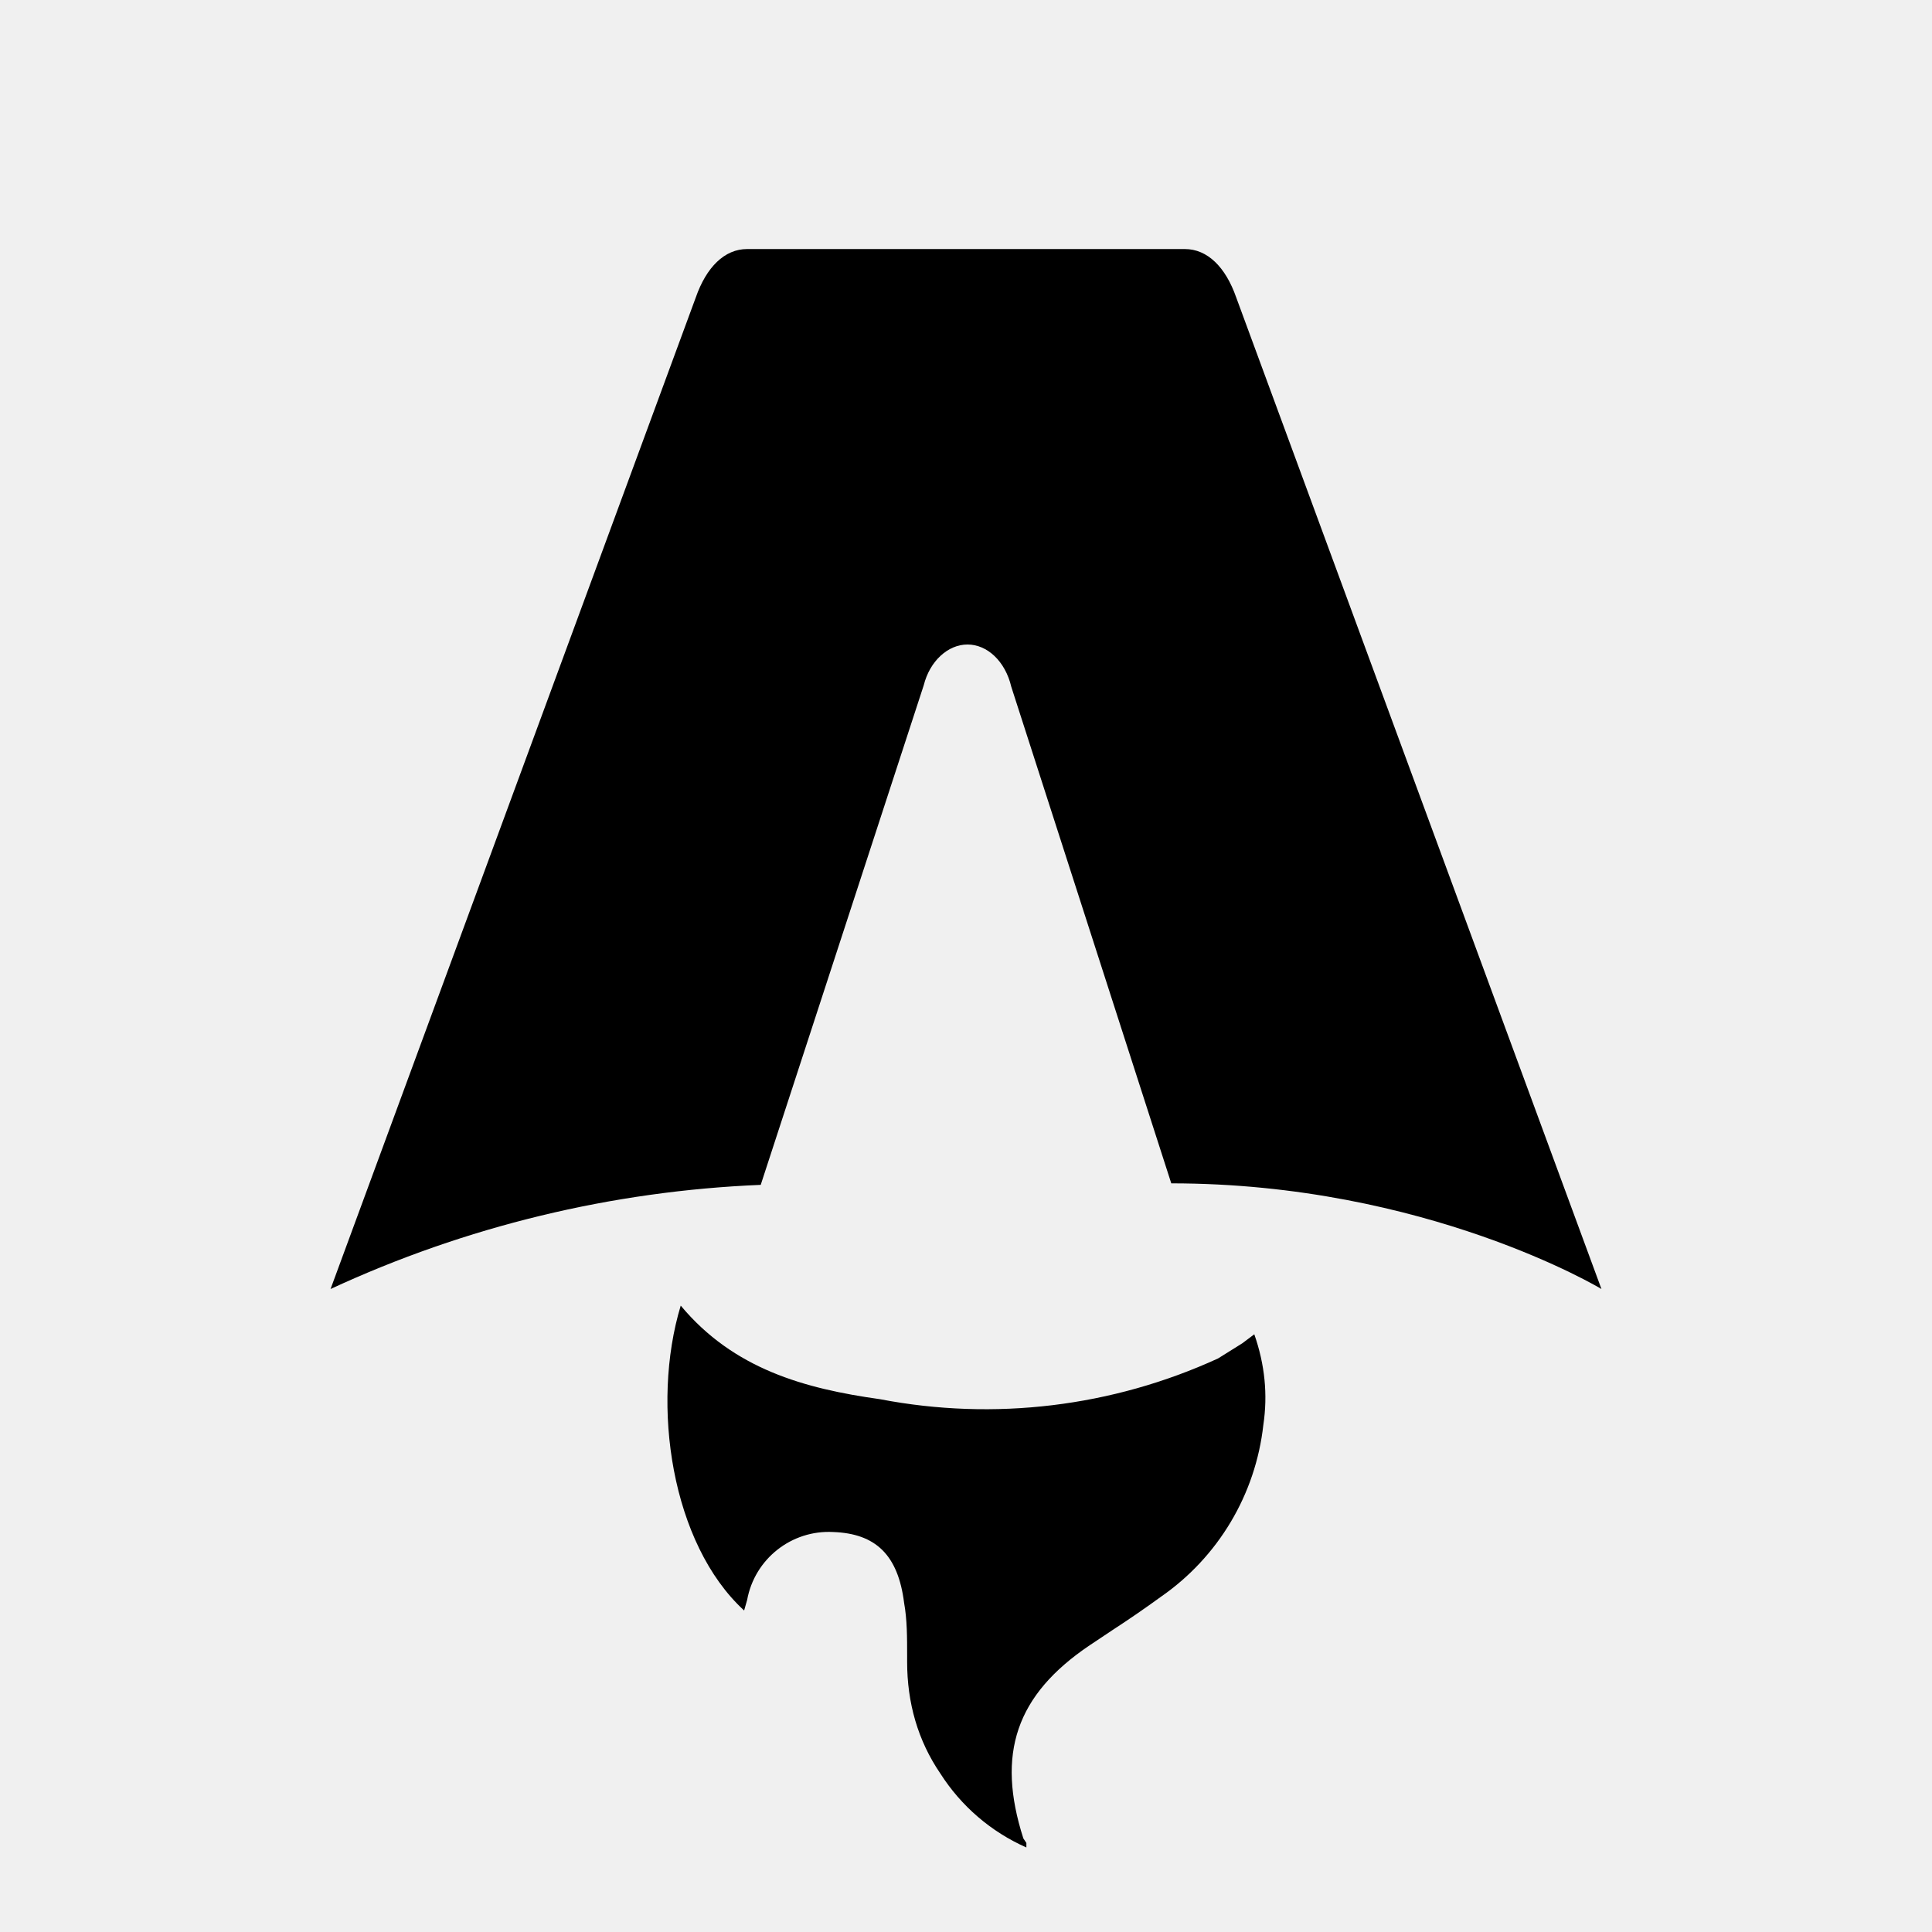
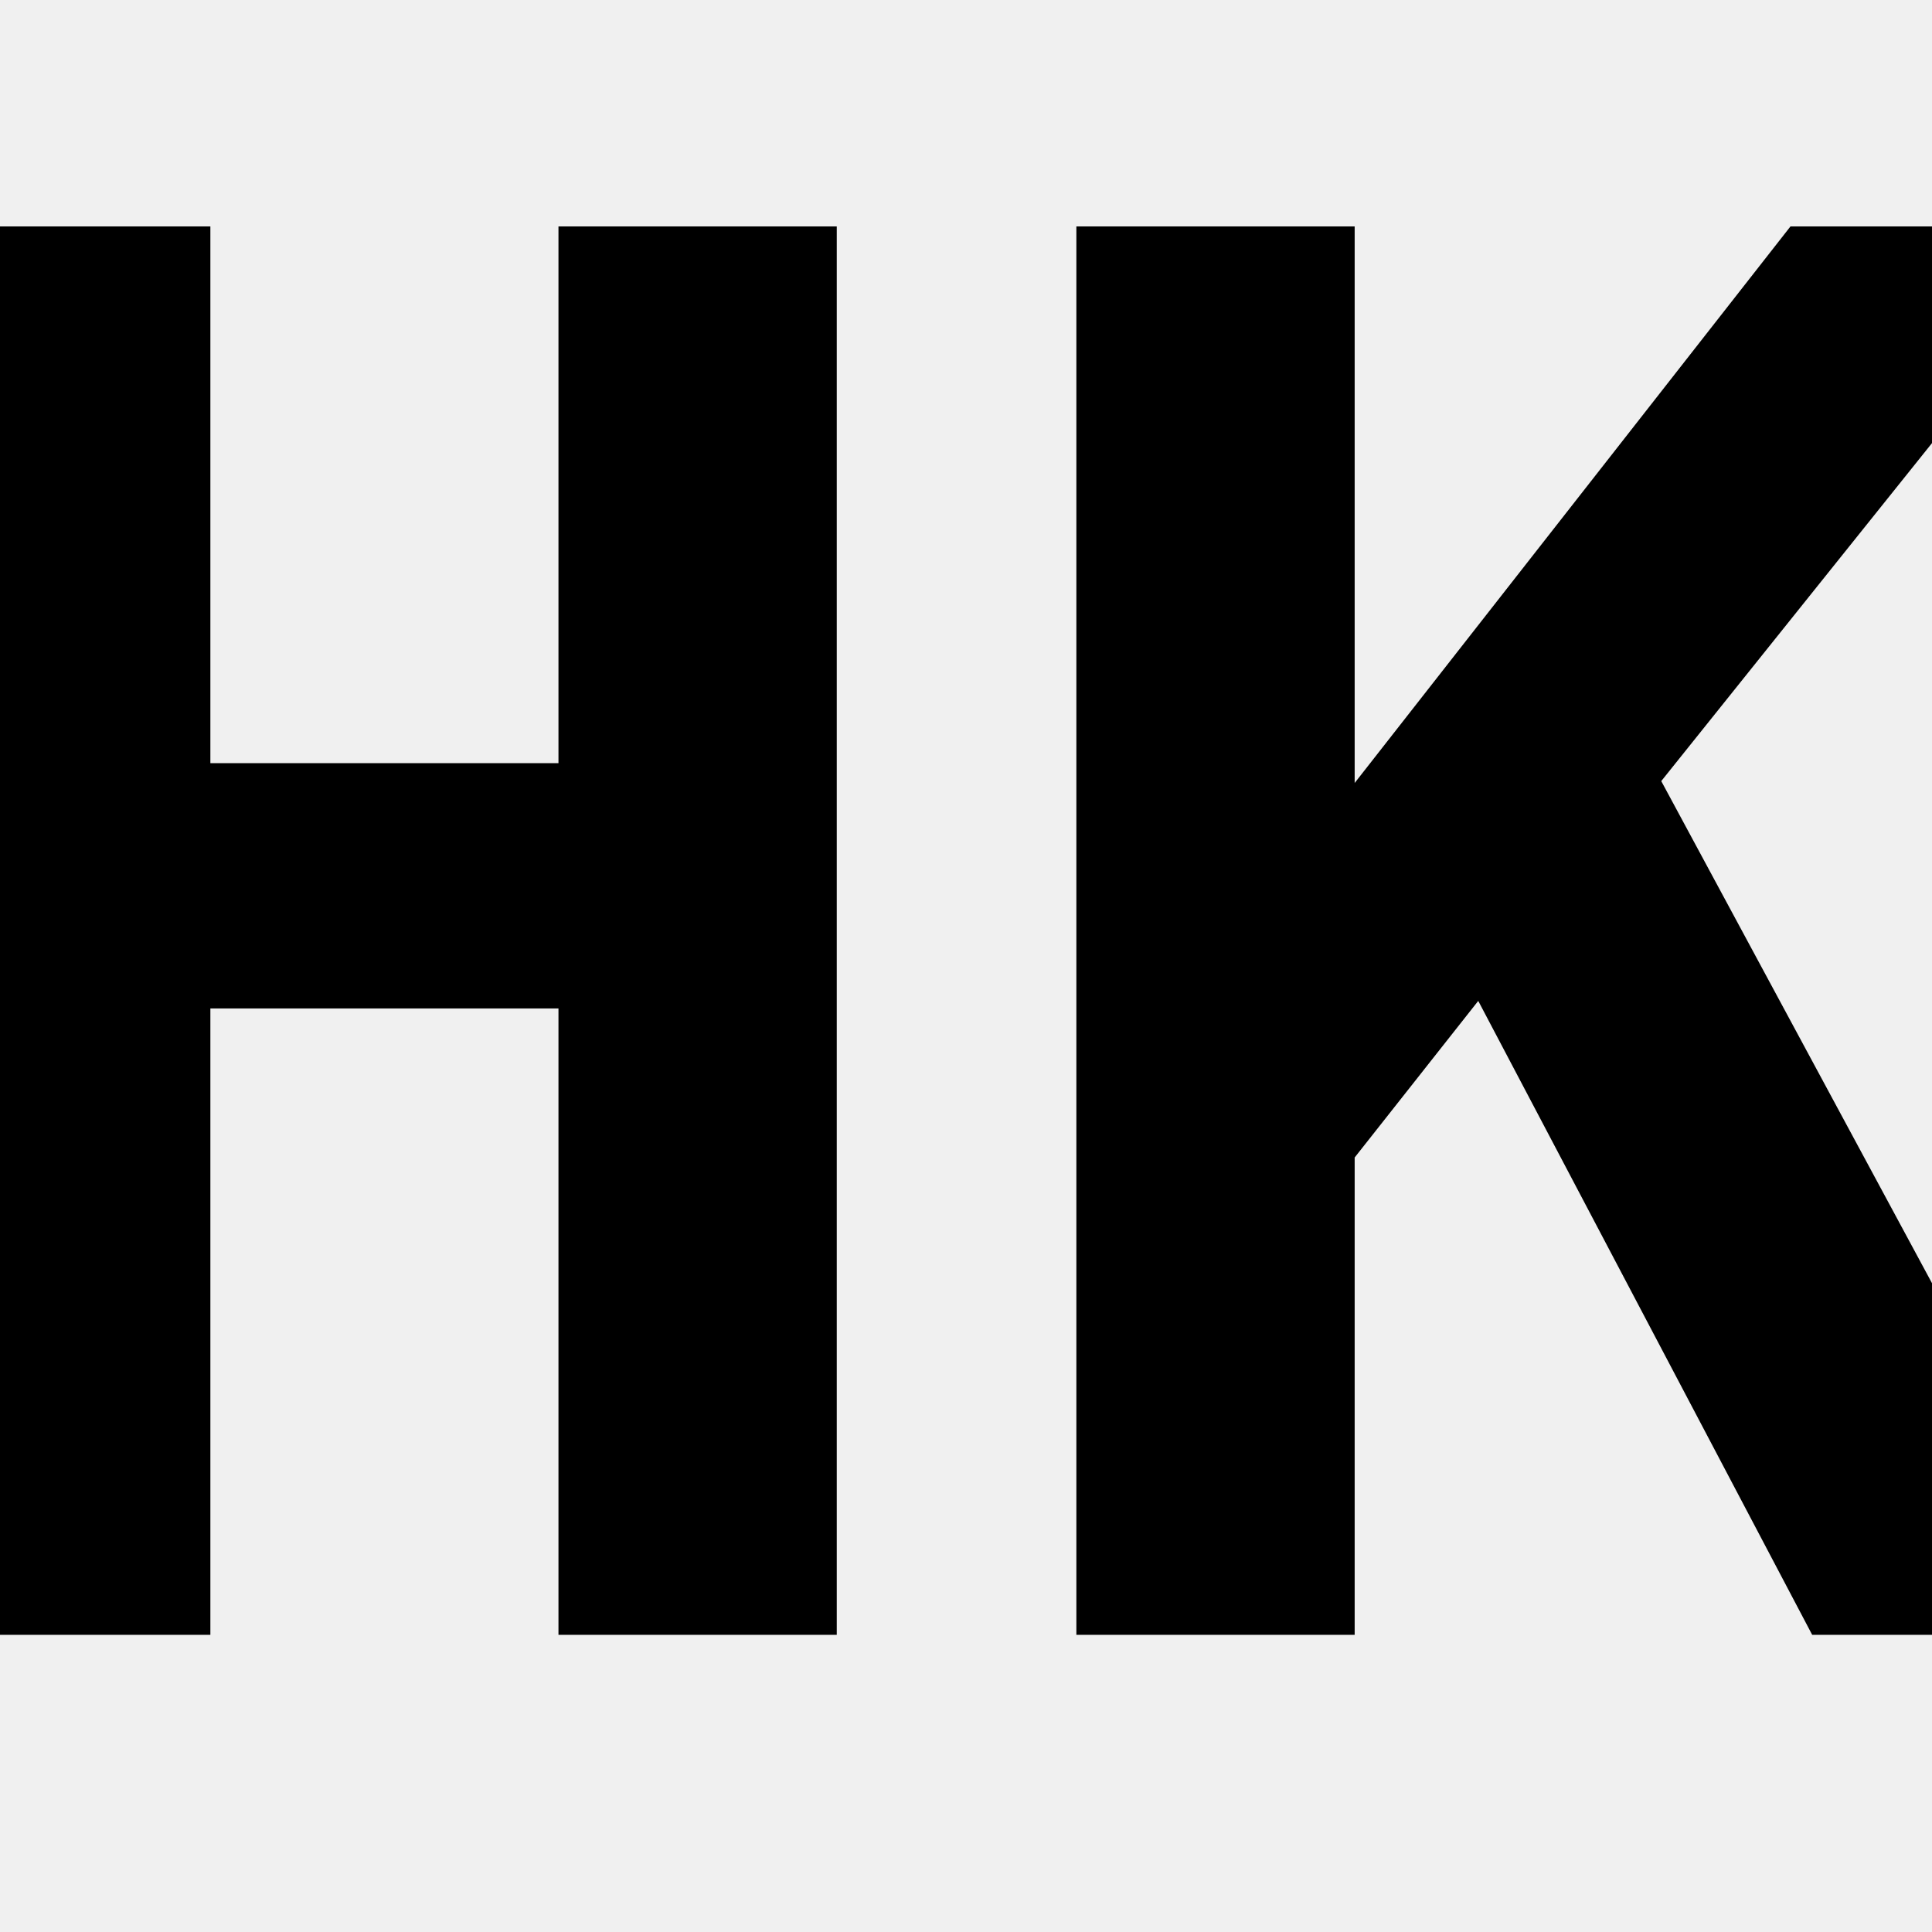
- <svg xmlns="http://www.w3.org/2000/svg" fill="none" viewBox="0 0 128 128">
-   <path d="M50.4 78.5a75.1 75.1 0 0 0-28.5 6.9l24.2-65.7c.7-2 1.9-3.2 3.4-3.2h29c1.5 0 2.7 1.2 3.4 3.2l24.2 65.7s-11.6-7-28.5-7L67 45.5c-.4-1.7-1.6-2.8-2.9-2.8-1.3 0-2.5 1.1-2.9 2.7L50.4 78.5Zm-1.1 28.2Zm-4.2-20.2c-2 6.6-.6 15.8 4.2 20.2a17.5 17.5 0 0 1 .2-.7 5.5 5.5 0 0 1 5.7-4.5c2.8.1 4.3 1.5 4.7 4.7.2 1.1.2 2.3.2 3.5v.4c0 2.7.7 5.2 2.2 7.4a13 13 0 0 0 5.7 4.9v-.3l-.2-.3c-1.8-5.6-.5-9.5 4.4-12.8l1.5-1a73 73 0 0 0 3.2-2.2 16 16 0 0 0 6.8-11.4c.3-2 .1-4-.6-6l-.8.6-1.6 1a37 37 0 0 1-22.4 2.7c-5-.7-9.7-2-13.2-6.2Z" />
+ <svg xmlns="http://www.w3.org/2000/svg" viewBox="0 0 128 128">
+   <text x="50%" y="50%" dominant-baseline="central" text-anchor="middle">HK</text>
  <style>
-         path { fill: #000; }
+         text {
+             font-family: "Roboto Mono", monospace;
+             font-size: 128px;
+             font-weight: bold;
+             fill: #000;
+         }
        @media (prefers-color-scheme: dark) {
-             path { fill: #FFF; }
+             fill: #FFF;
        }
    </style>
</svg>
